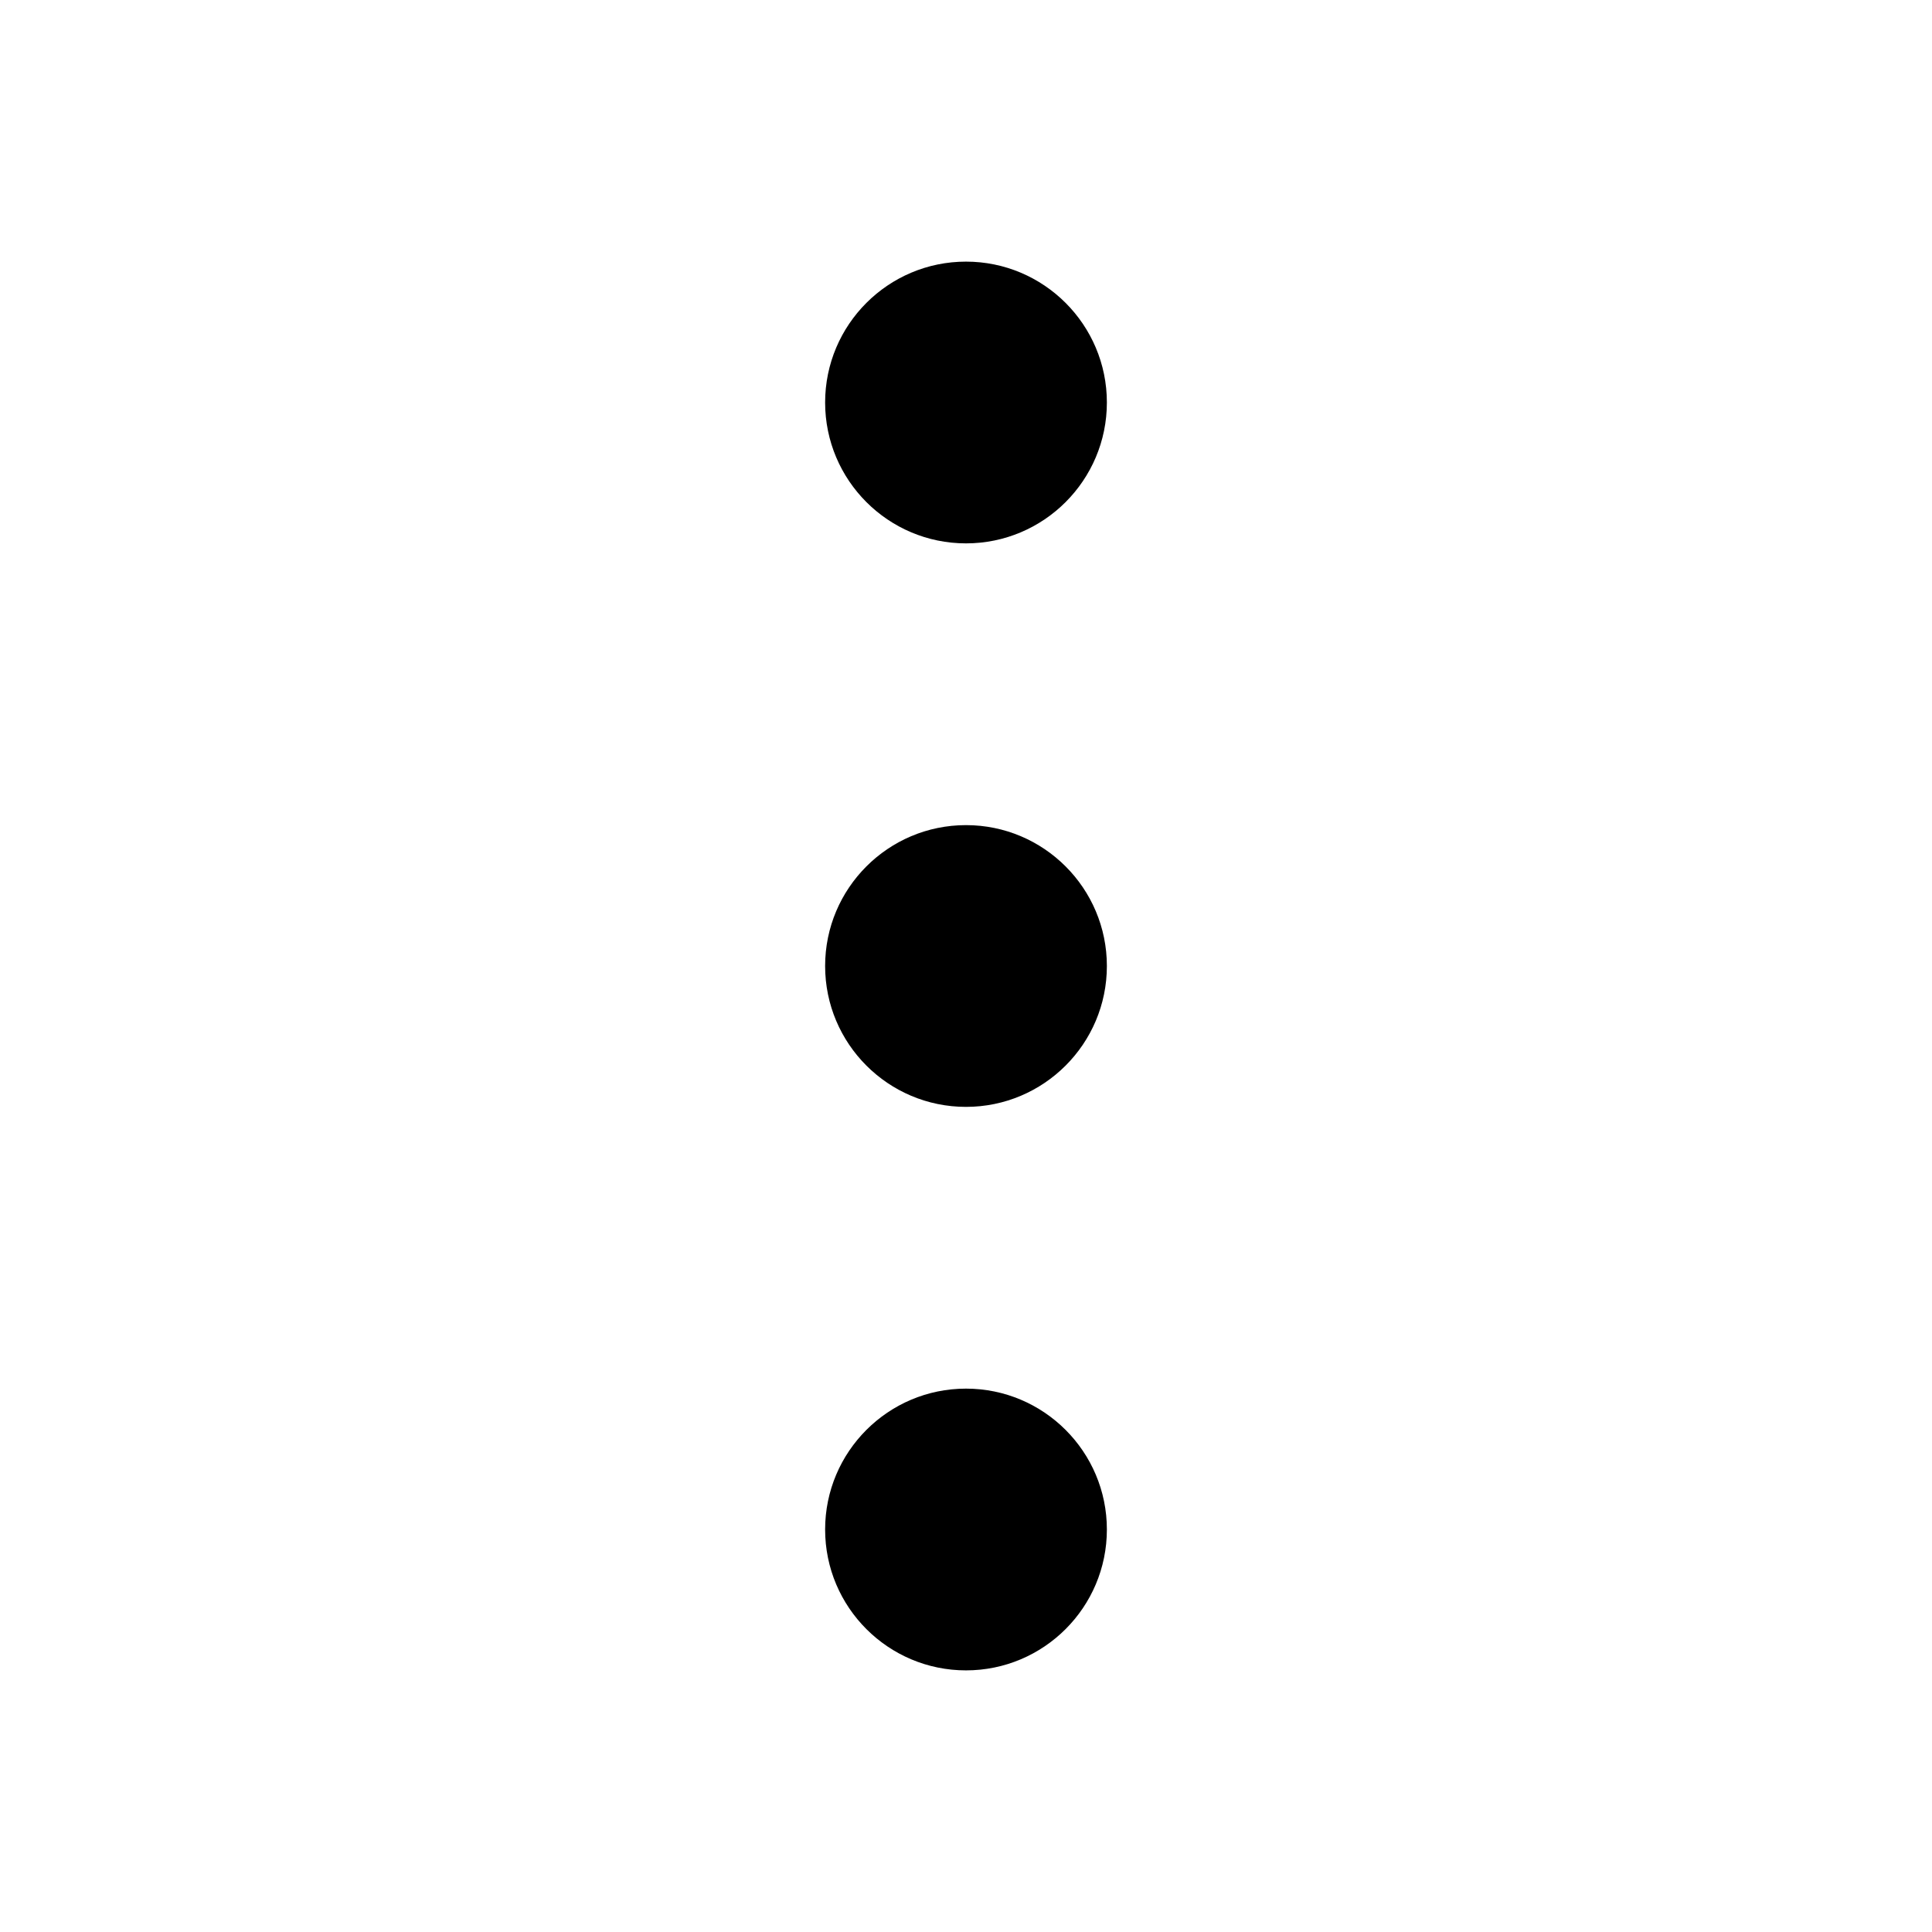
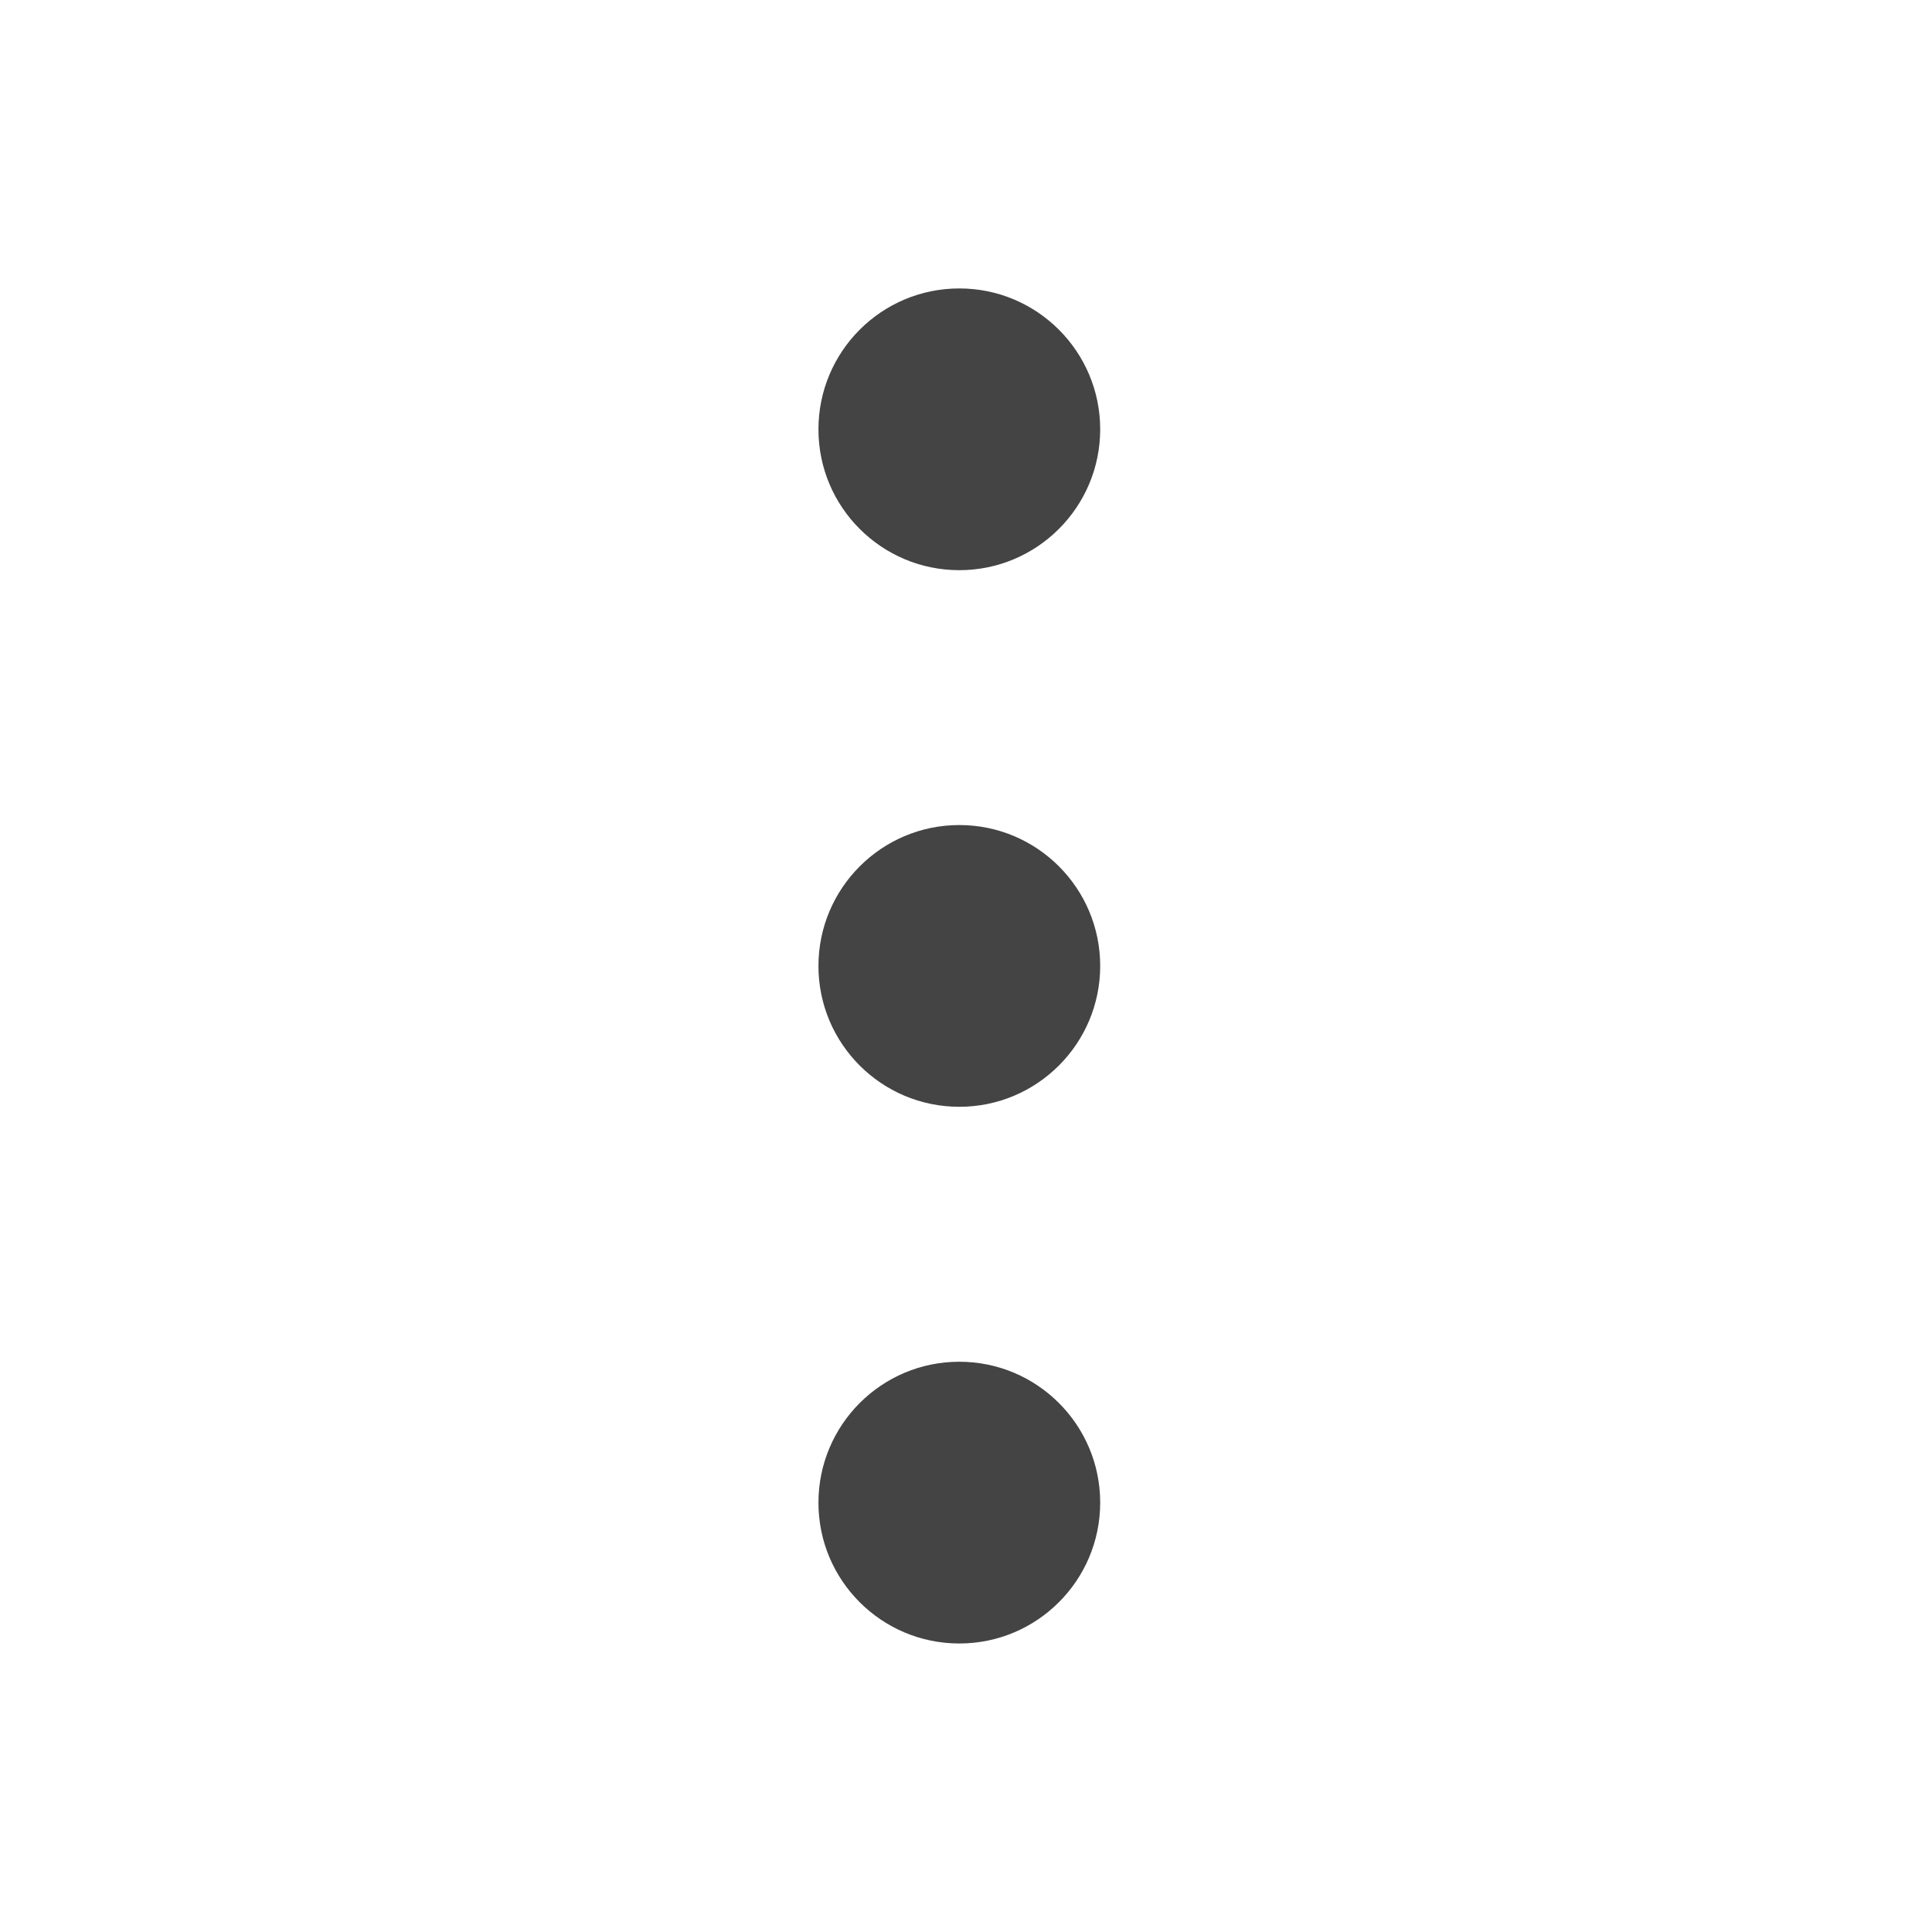
<svg xmlns="http://www.w3.org/2000/svg" width="24" height="24" viewBox="0 0 24 24">
-   <path d="M12 3.25C11.034 3.25 10.25 4.034 10.25 5C10.25 5.966 11.034 6.75 12 6.75C12.966 6.75 13.75 5.966 13.75 5C13.75 4.034 12.966 3.25 12 3.25Z" />
-   <path d="M12 10.25C11.034 10.25 10.25 11.034 10.25 12C10.25 12.966 11.034 13.75 12 13.75C12.966 13.75 13.75 12.966 13.75 12C13.75 11.034 12.966 10.25 12 10.25Z" />
-   <path d="M12 17.25C11.034 17.25 10.25 18.034 10.25 19C10.25 19.966 11.034 20.75 12 20.75C12.966 20.75 13.75 19.966 13.75 19C13.75 18.034 12.966 17.25 12 17.25Z" />
+   <path d="M11.917 16.916C12.883 16.916 13.667 17.7 13.667 18.666C13.667 19.632 12.883 20.416 11.917 20.416C10.951 20.416 10.167 19.633 10.167 18.667C10.167 17.701 10.95 16.916 11.917 16.916ZM11.917 10.249C12.883 10.249 13.667 11.033 13.667 11.999C13.667 12.965 12.883 13.749 11.917 13.749C10.951 13.749 10.167 12.966 10.167 12C10.167 11.034 10.951 10.249 11.917 10.249ZM11.917 3.583C12.883 3.583 13.667 4.367 13.667 5.333C13.667 6.299 12.883 7.083 11.917 7.083C10.951 7.083 10.167 6.3 10.167 5.334C10.167 4.367 10.95 3.583 11.917 3.583Z" fill="#444444" />
</svg>
